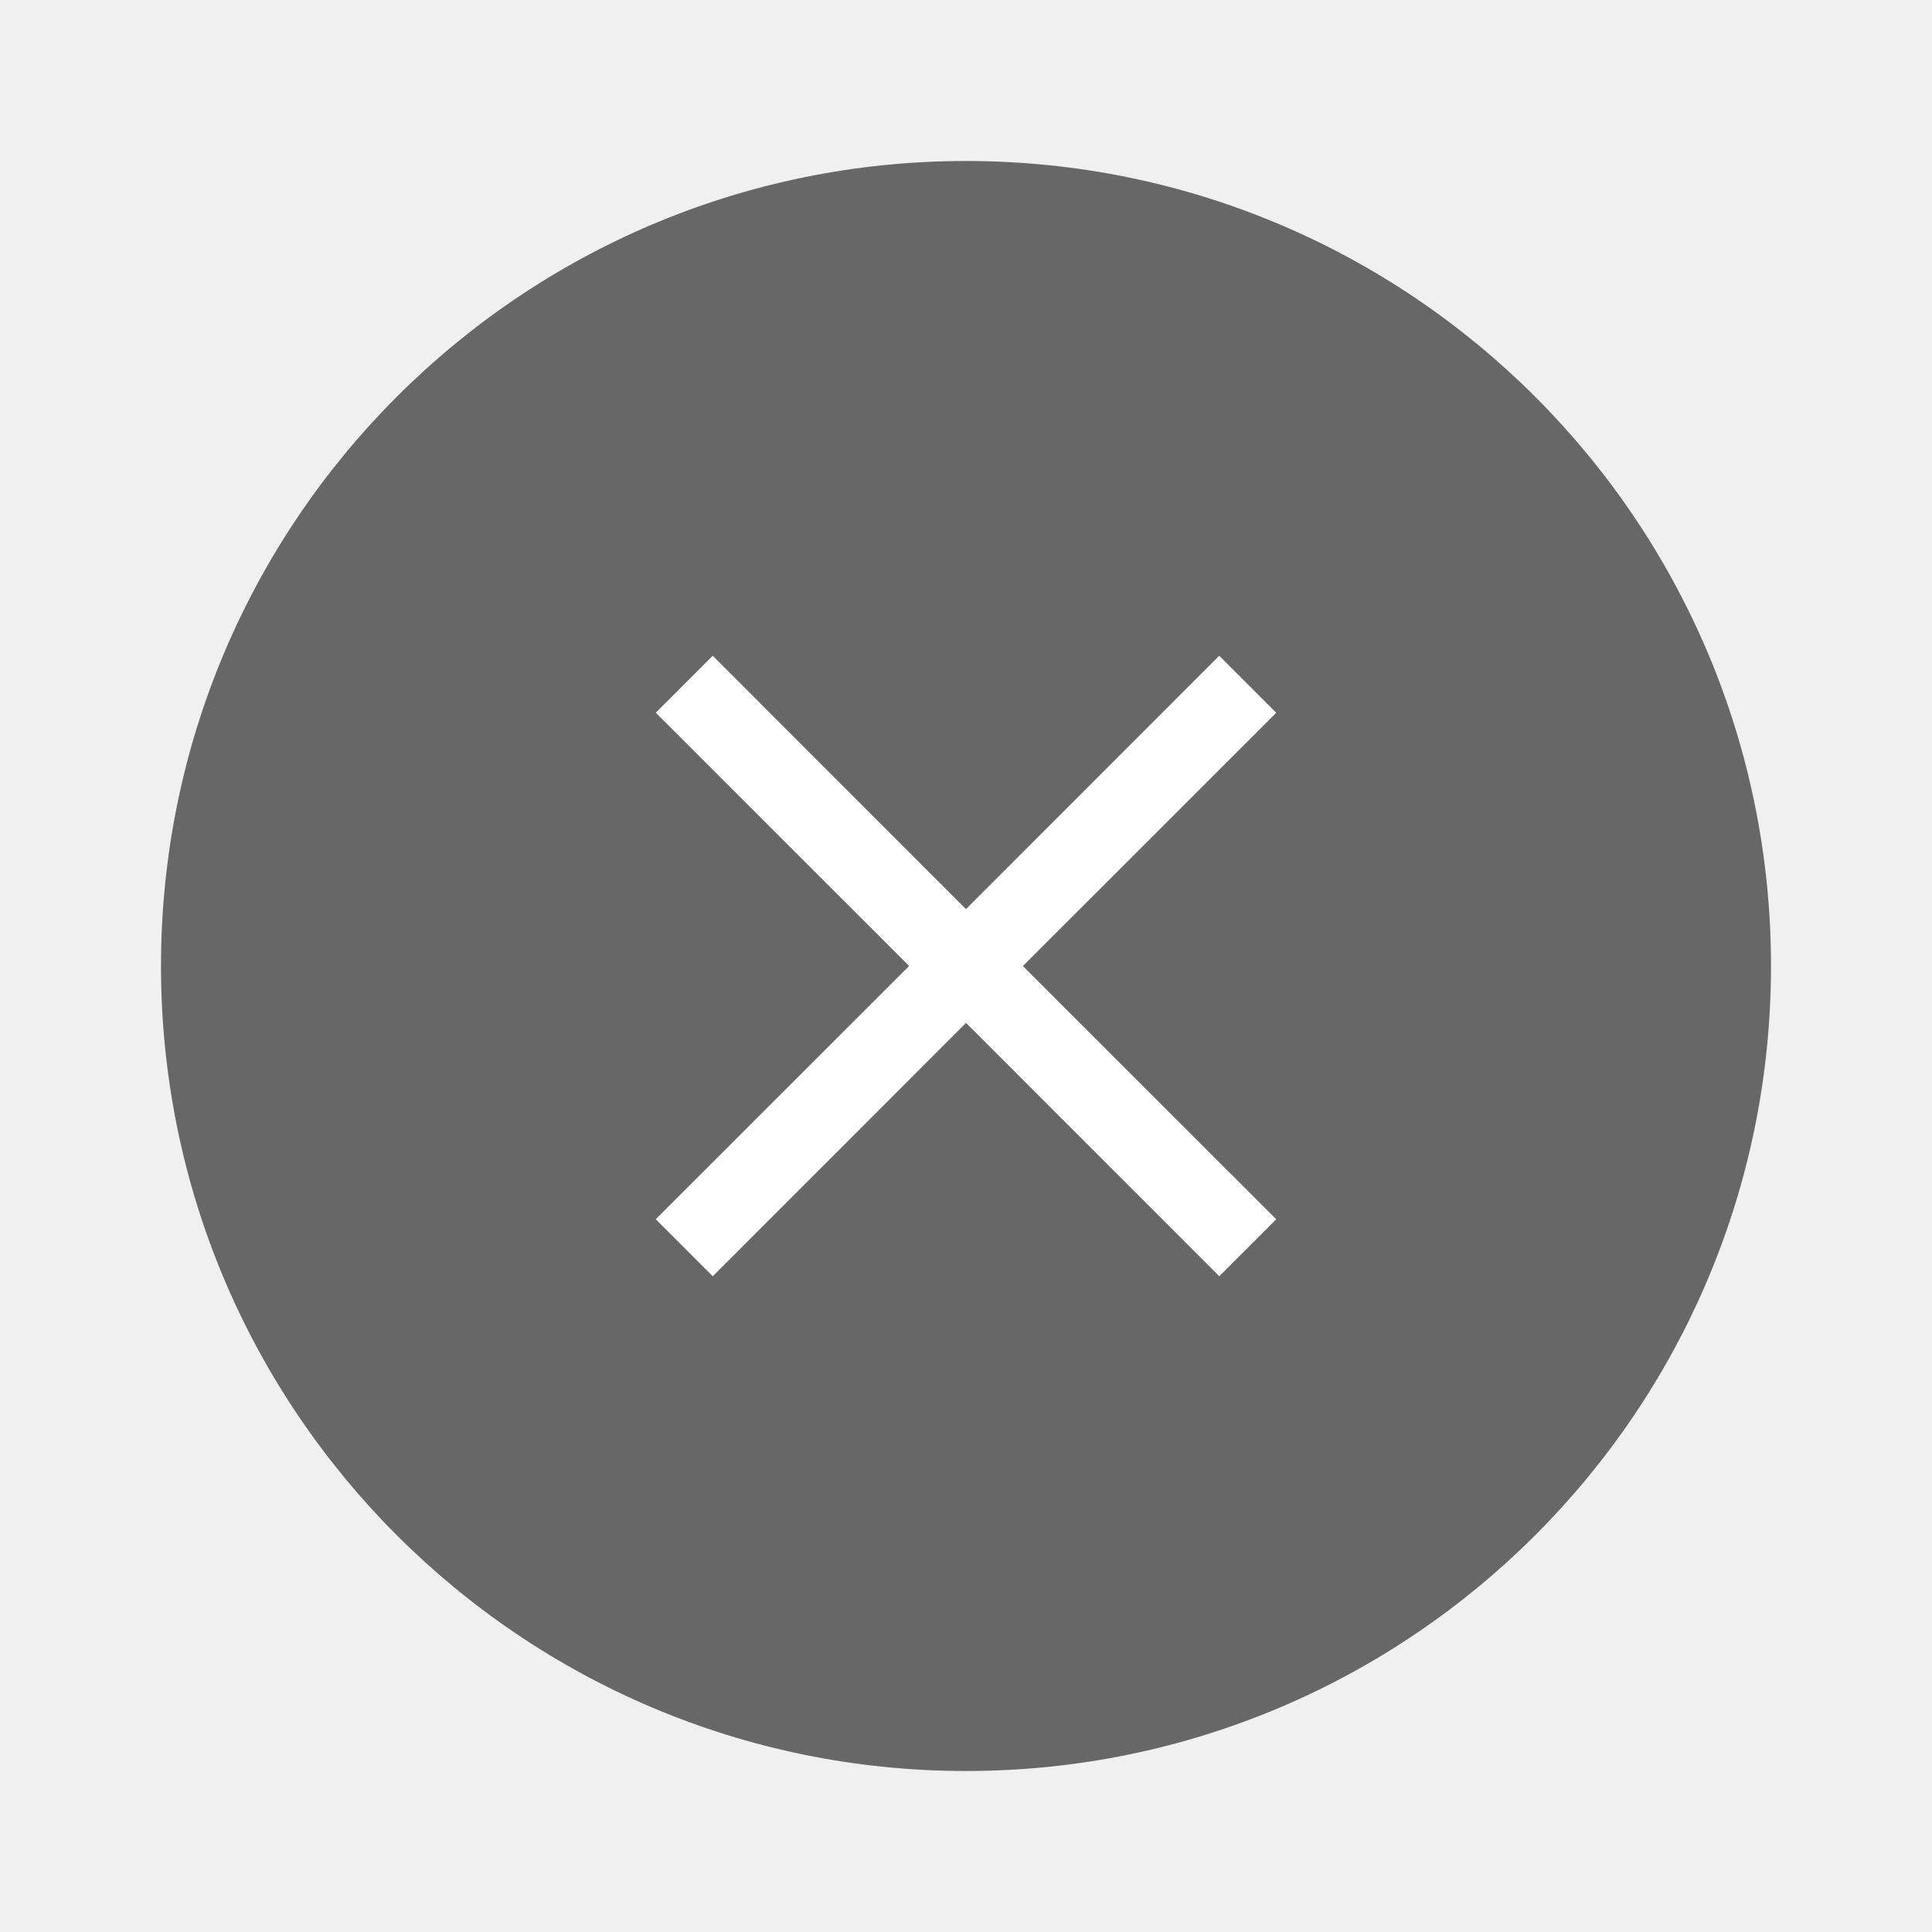
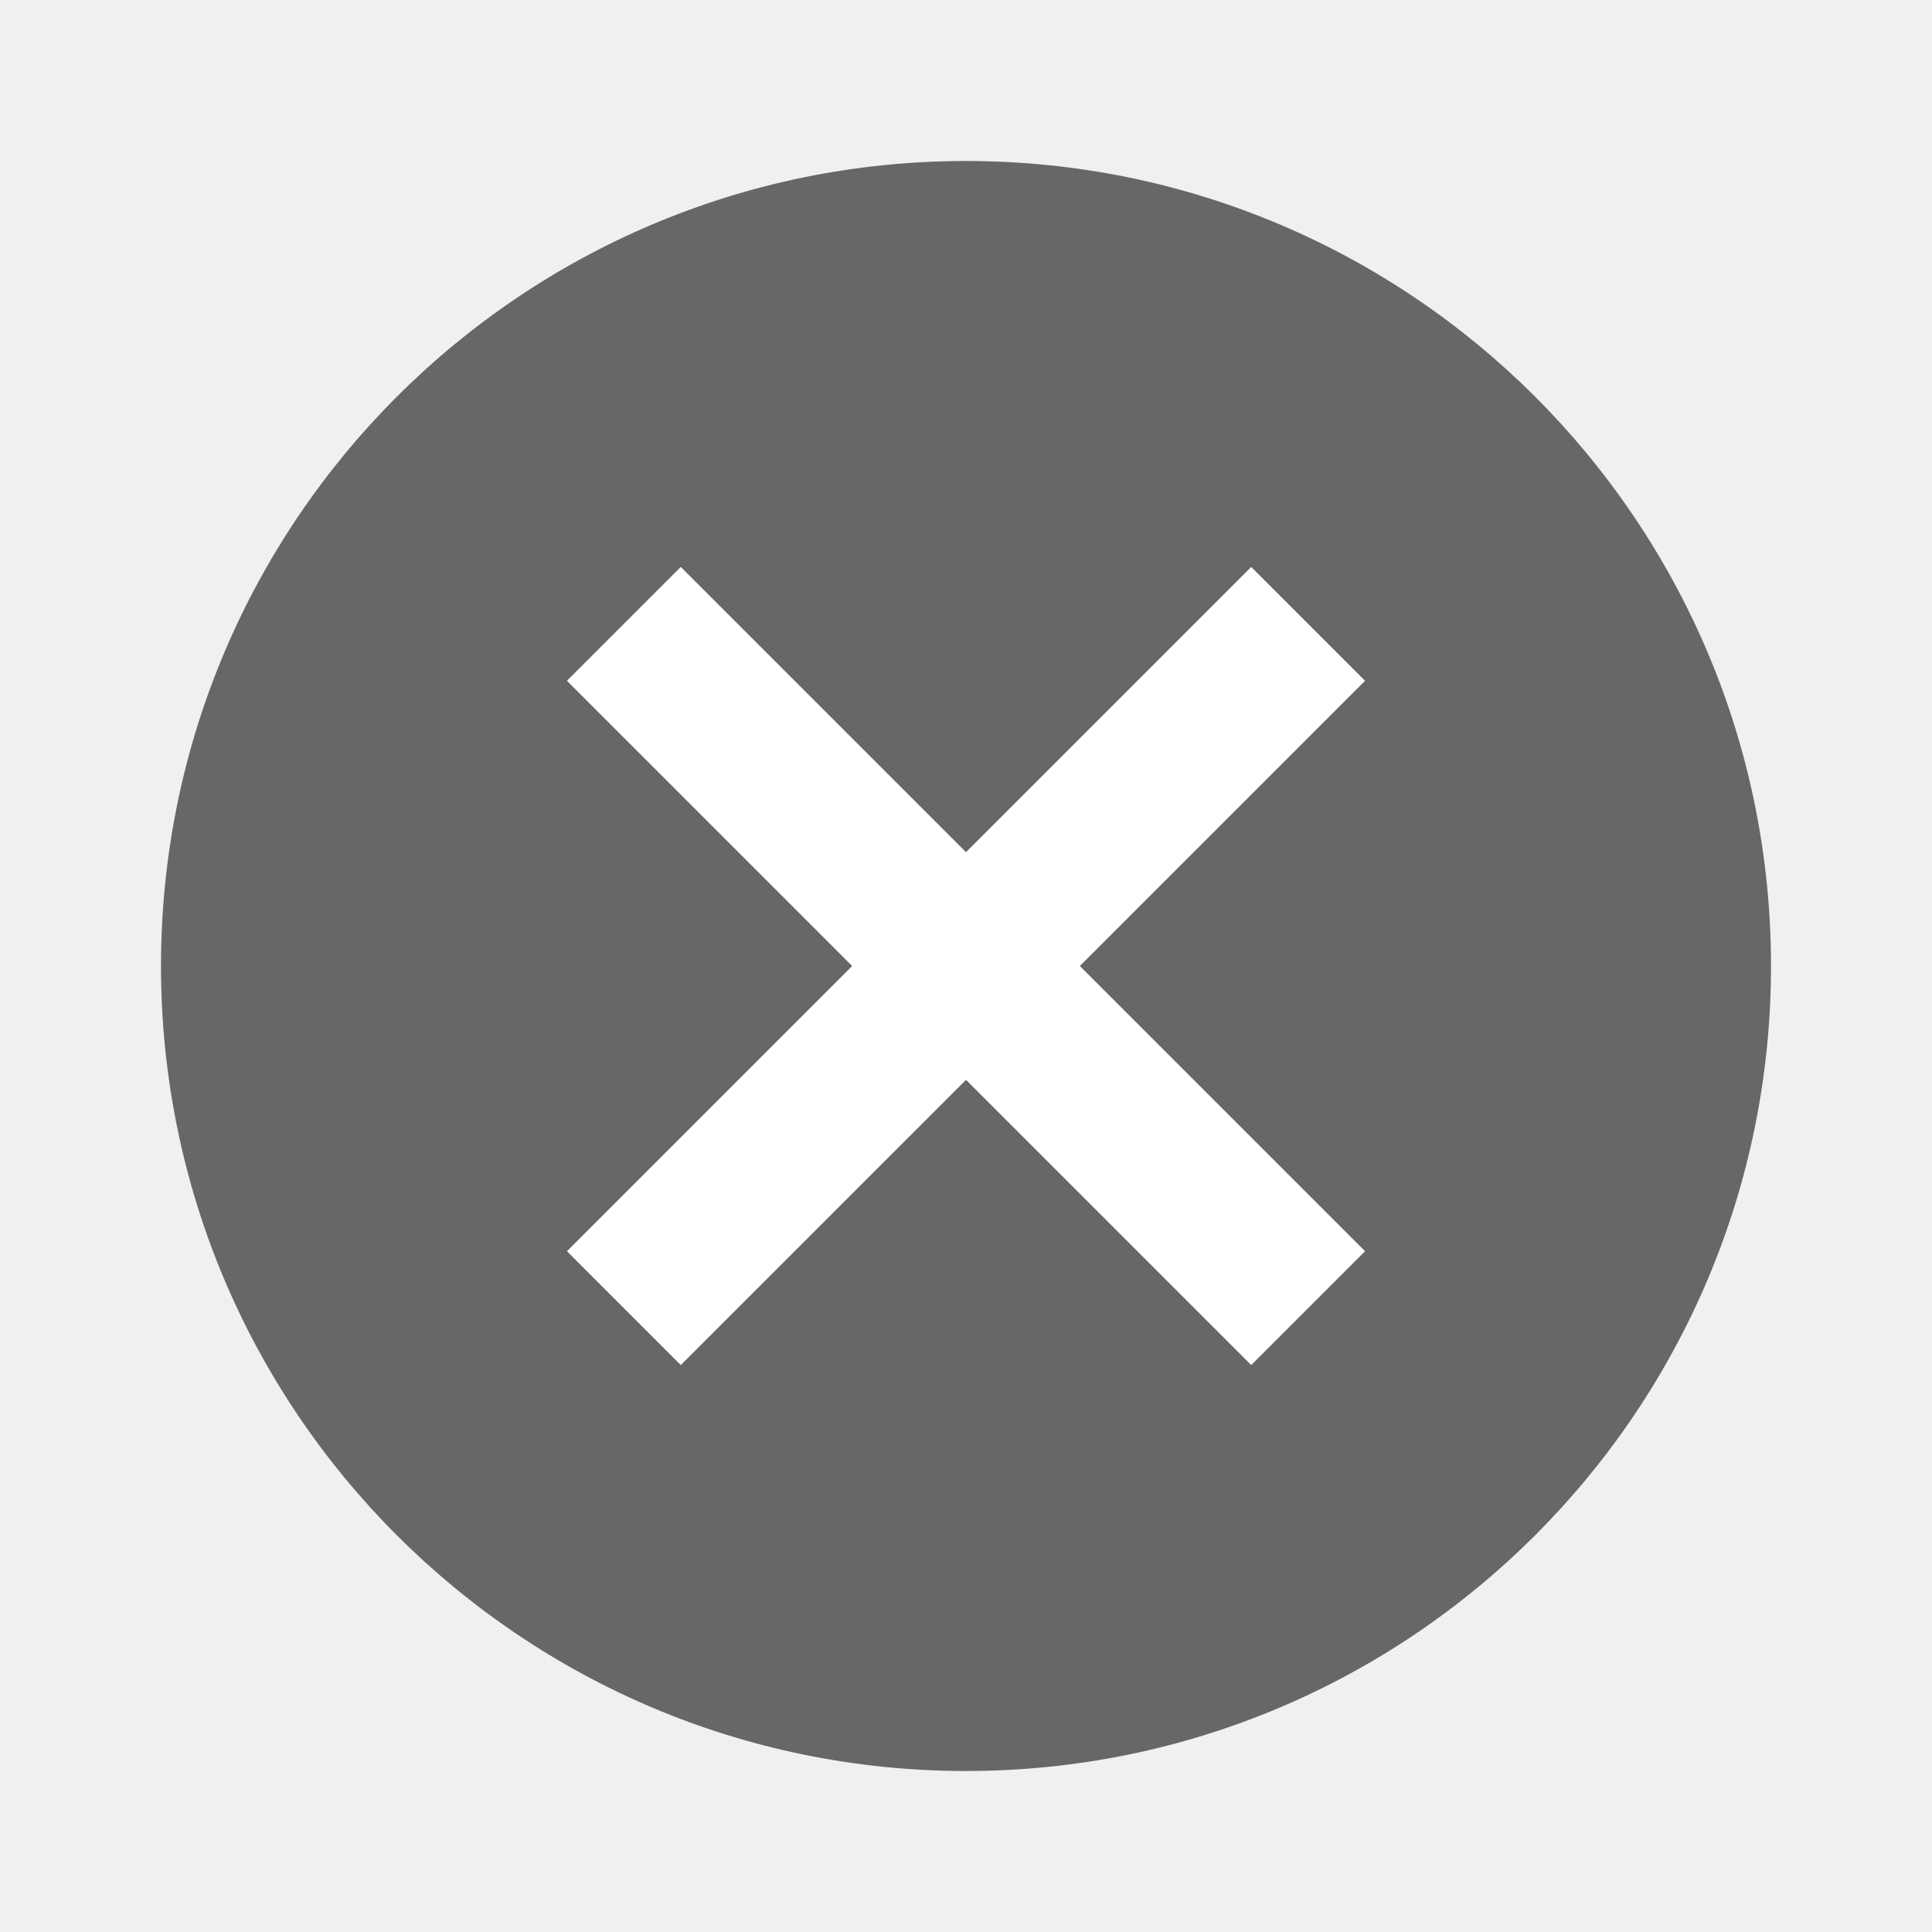
<svg xmlns="http://www.w3.org/2000/svg" viewBox="0 0 24 24" fill="none">
  <circle cx="12" cy="12" r="10" fill="#676767" />
-   <path d="M15.854 8.854L12.707 12L15.854 15.146L15.146 15.854L12 12.707L8.854 15.854L8.146 15.146L11.293 12L8.146 8.854L8.854 8.146L12 11.293L15.146 8.146L15.854 8.854Z" fill="white" />
+   <path d="M16.957 8.457L13.414 12L16.957 15.543L15.543 16.957L12 13.414L8.457 16.957L7.043 15.543L10.586 12L7.043 8.457L8.457 7.043L12 10.586L15.543 7.043L16.957 8.457Z" fill="white" />
</svg>
